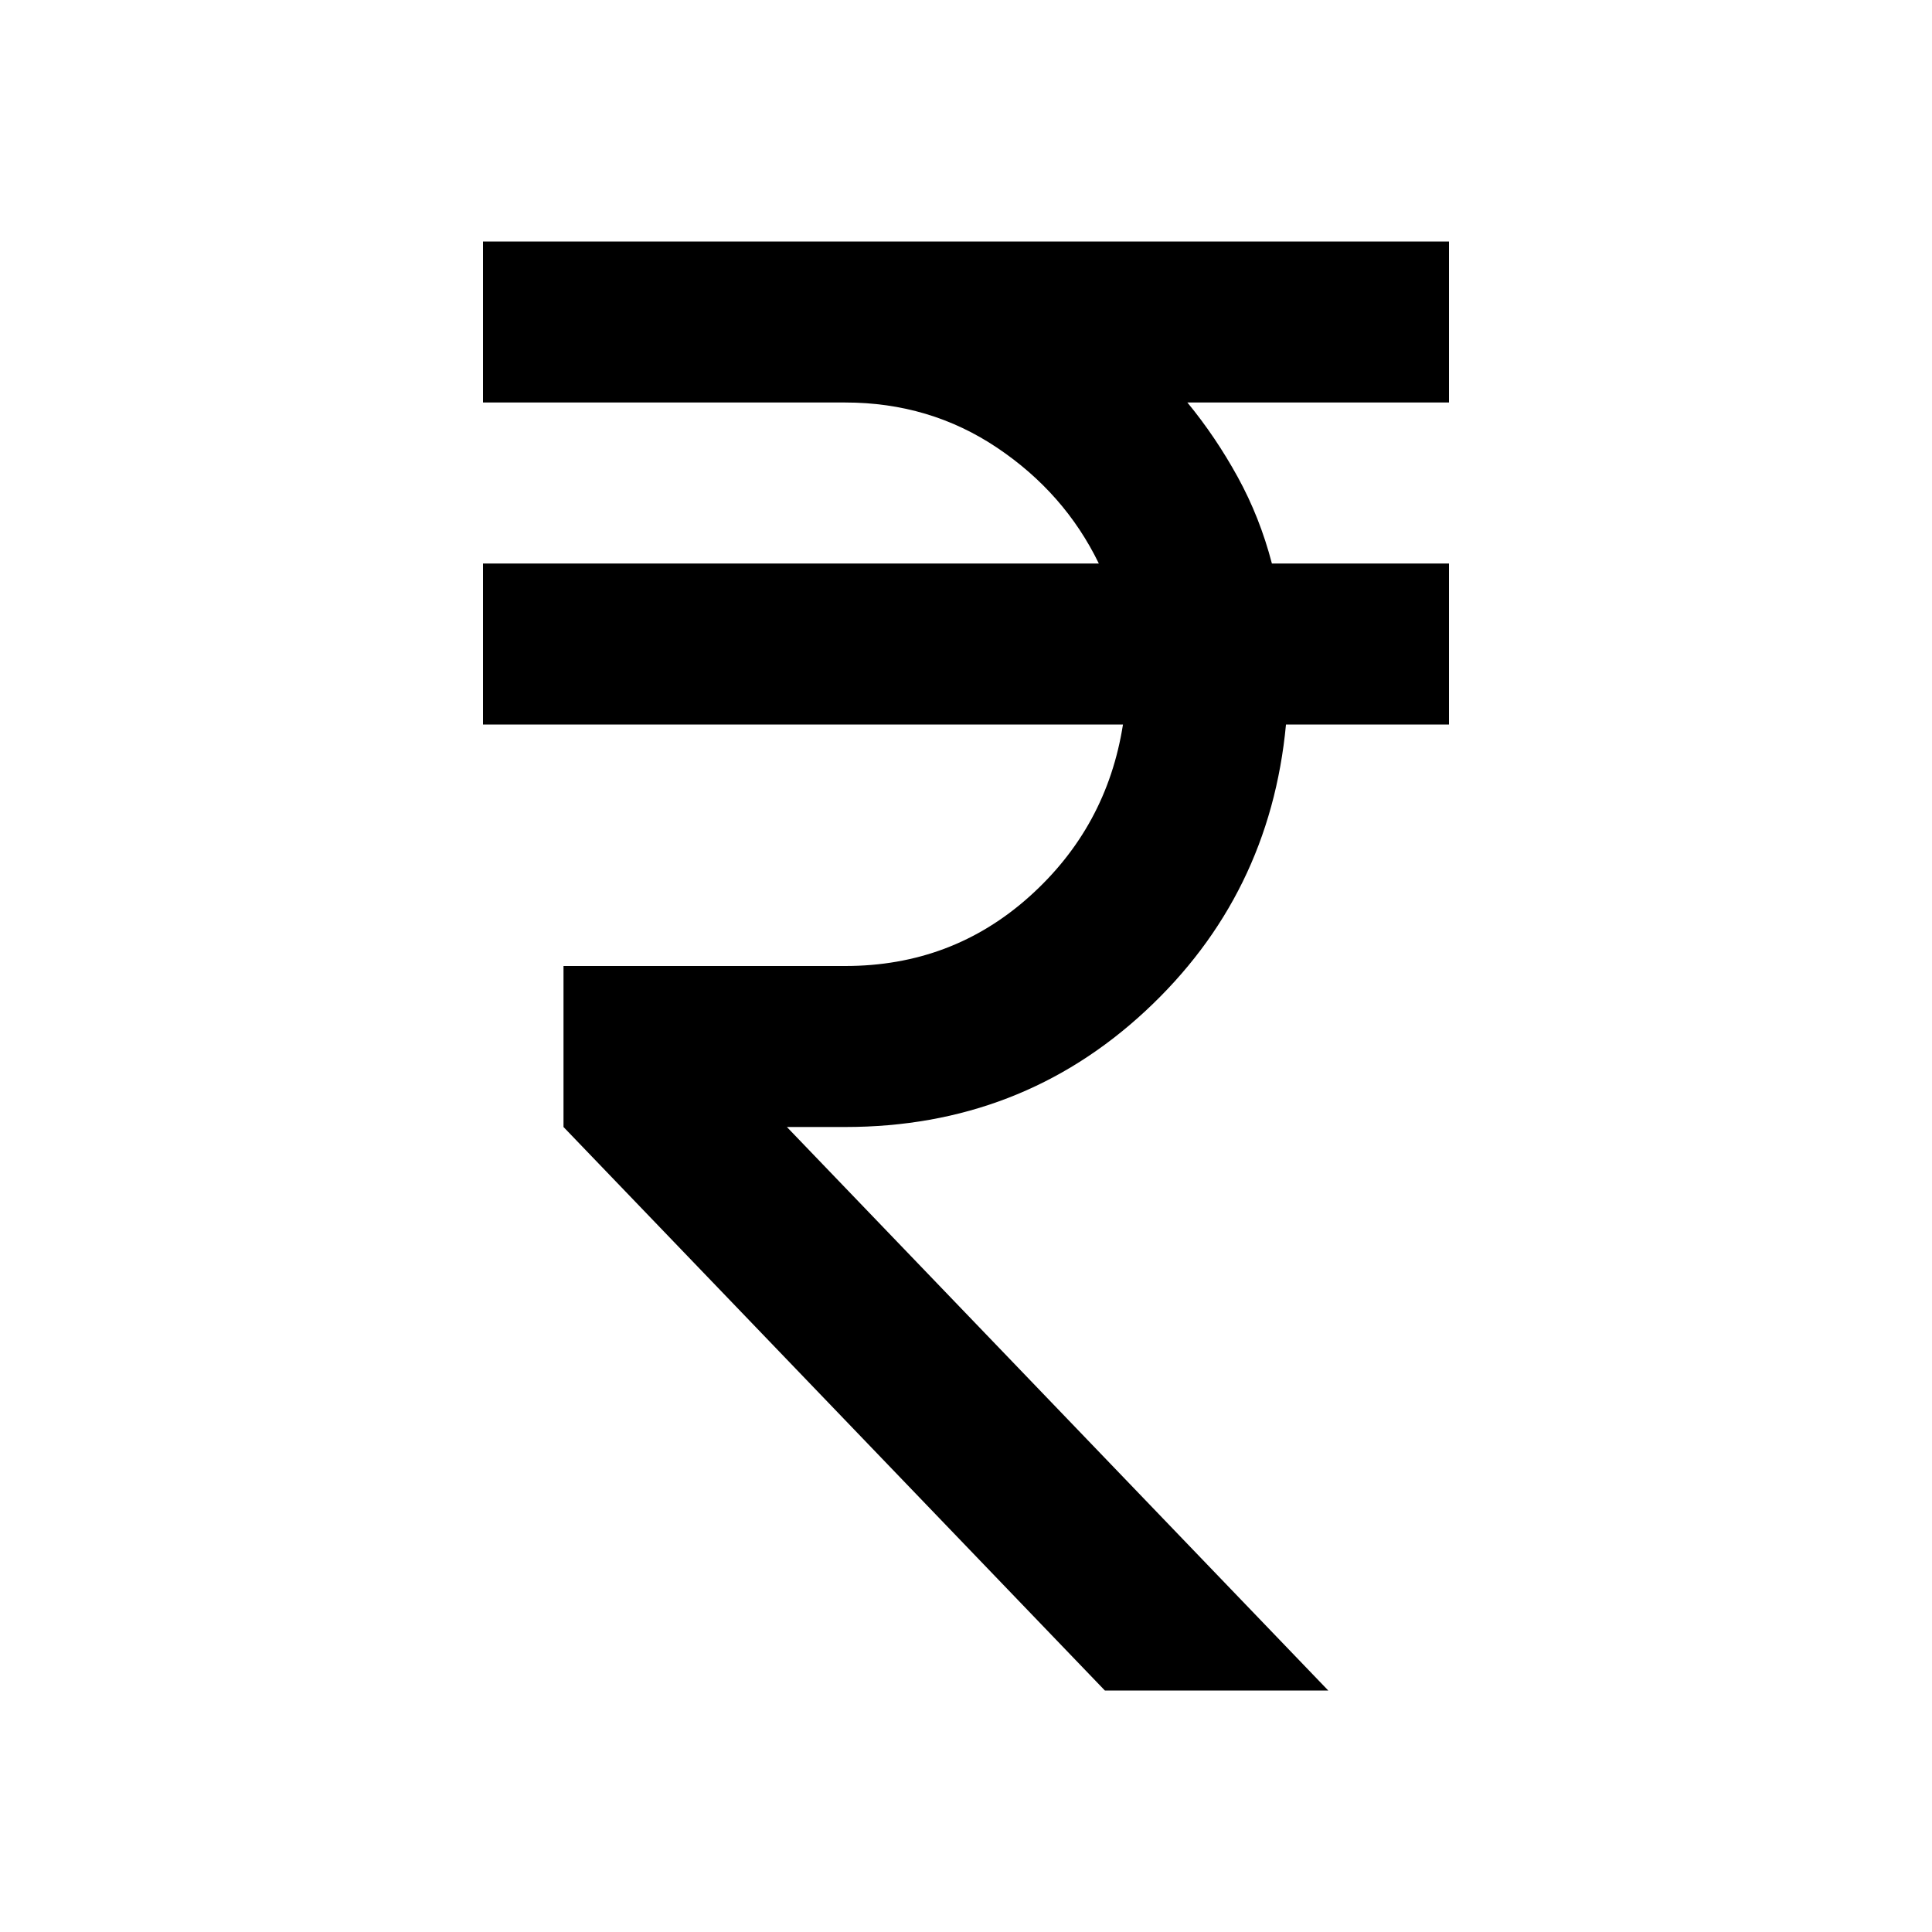
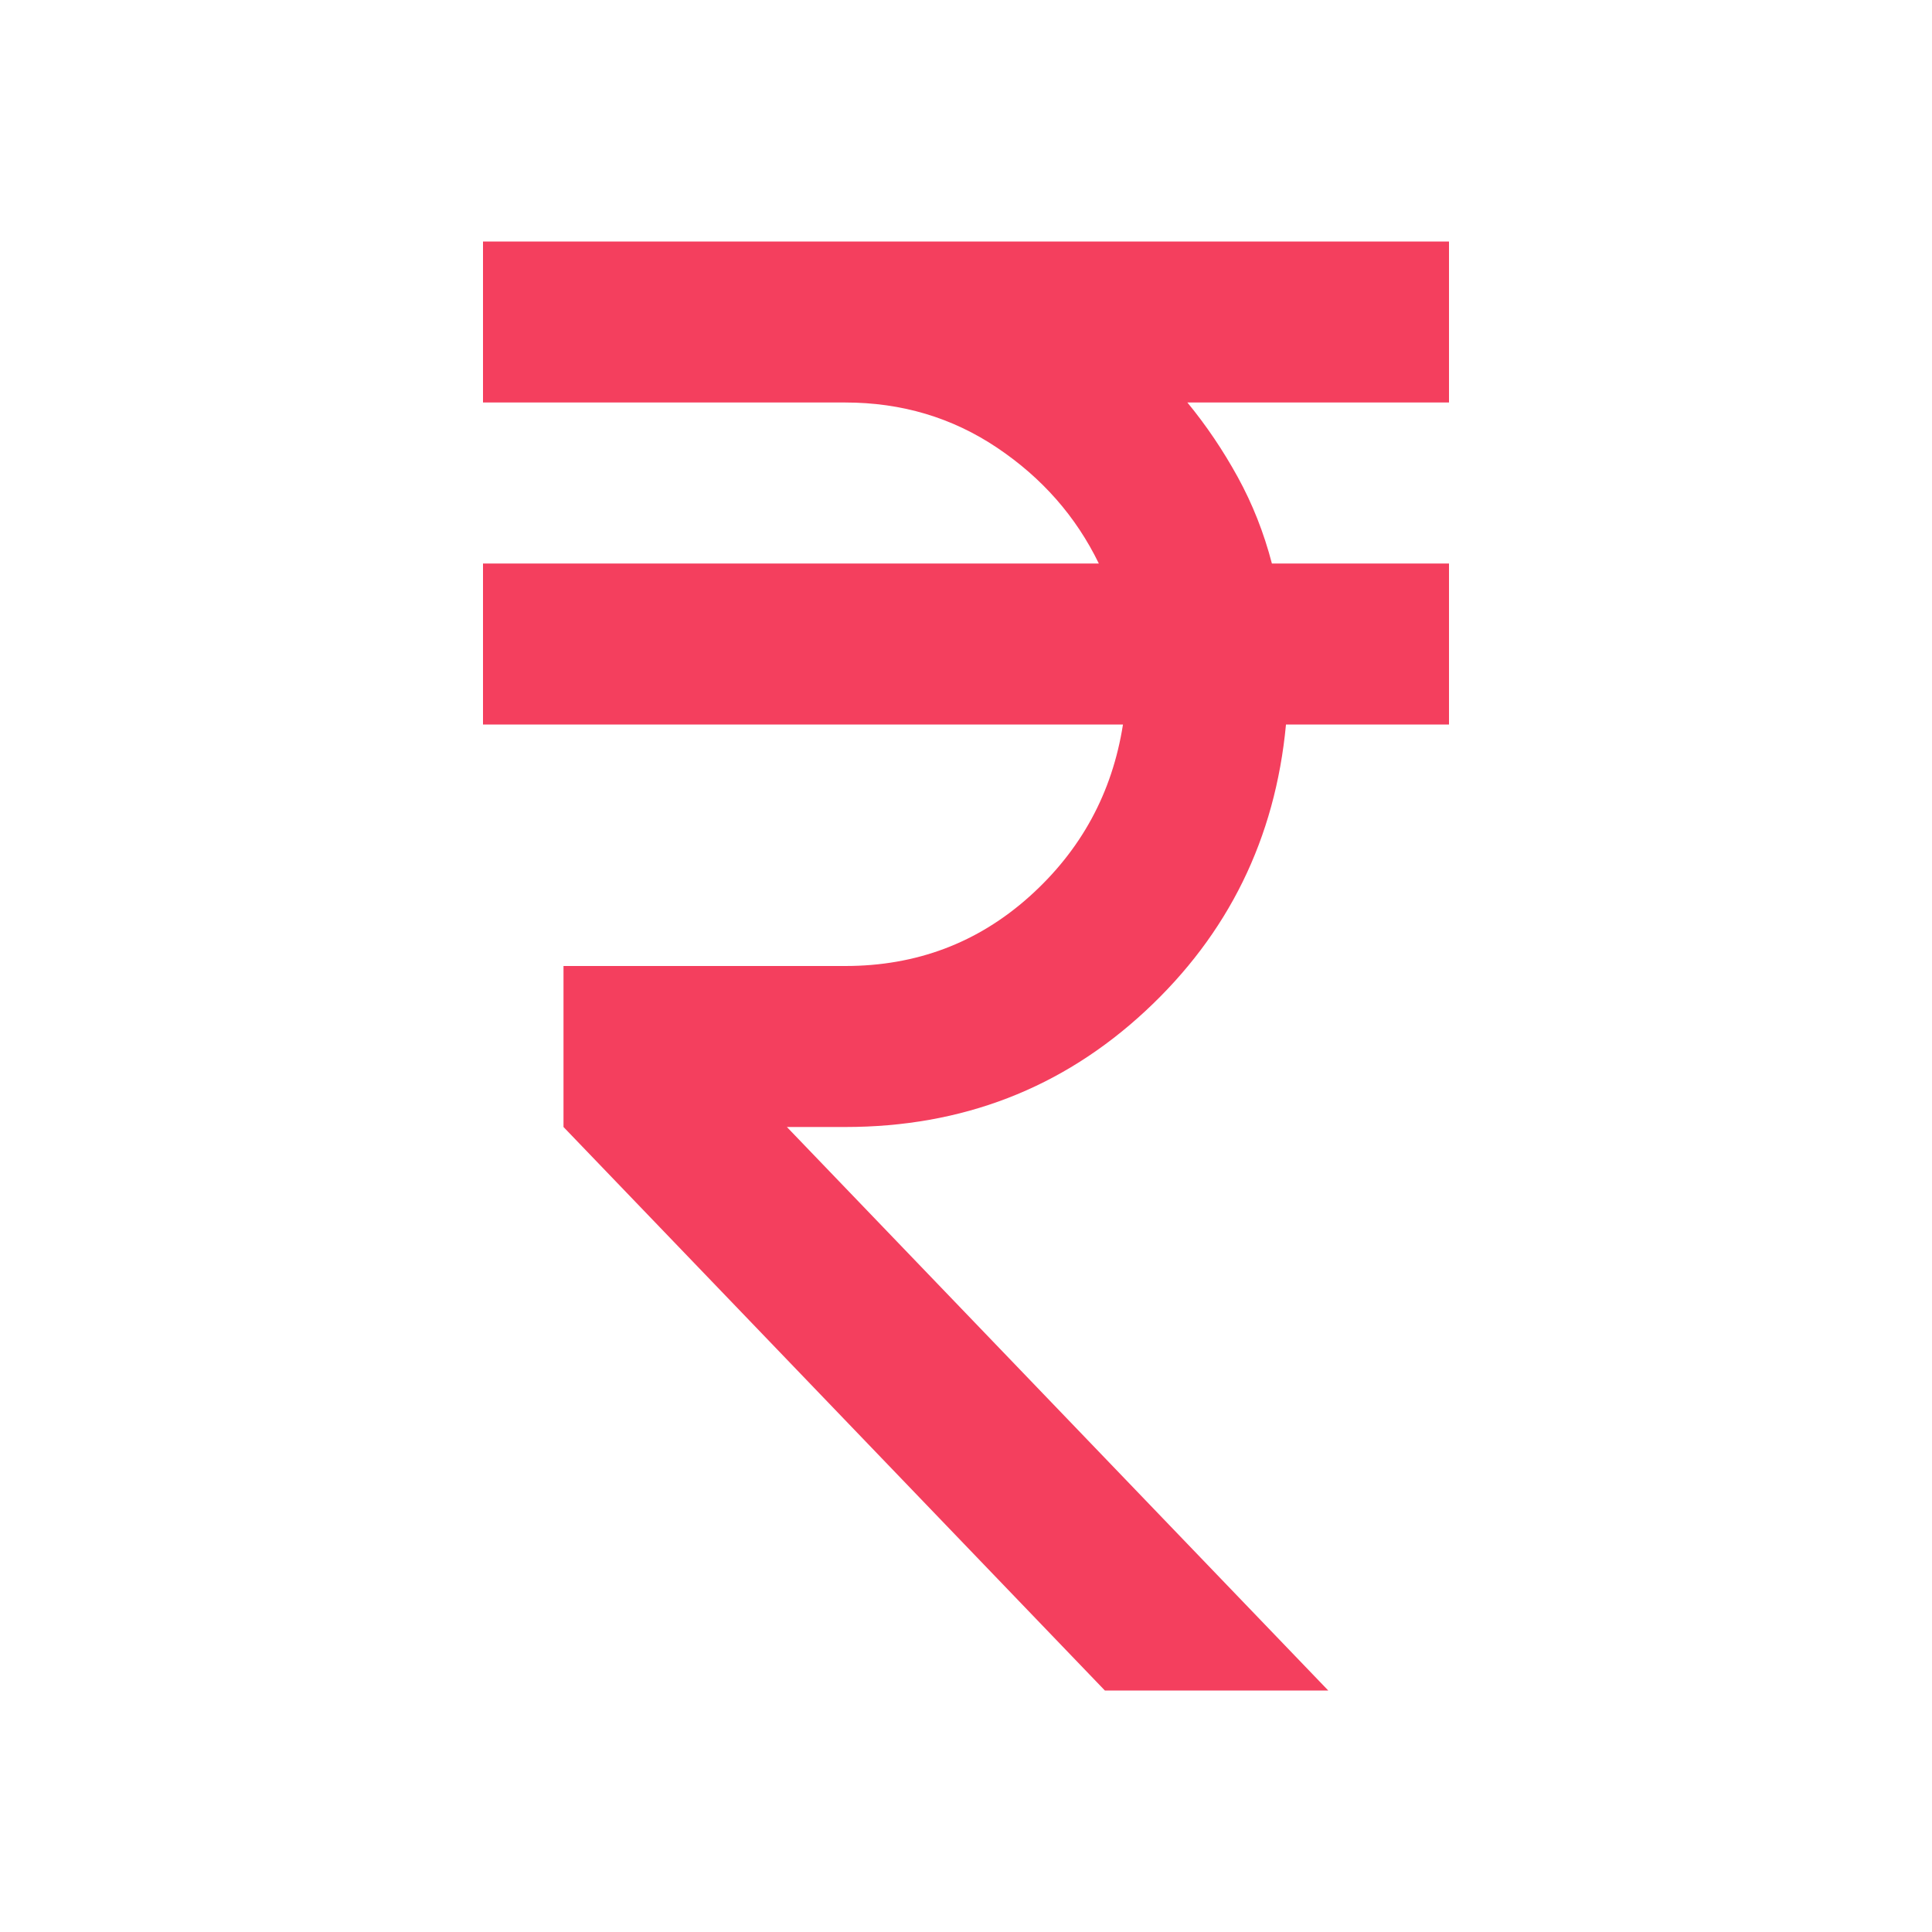
- <svg xmlns="http://www.w3.org/2000/svg" height="24px" viewBox="0 -960 960 960" width="24px" fill="#000000">
+ <svg xmlns="http://www.w3.org/2000/svg" height="24px" viewBox="0 -960 960 960" width="24px" fill="#f43f5e">
  <path d="M549-120 280-400v-80h140q53 0 91.5-34.5T558-600H240v-80h306q-17-35-50.5-57.5T420-760H240v-80h480v80H590q14 17 25 37t17 43h88v80h-81q-8 85-70 142.5T420-400h-29l269 280H549Z" />
</svg>
